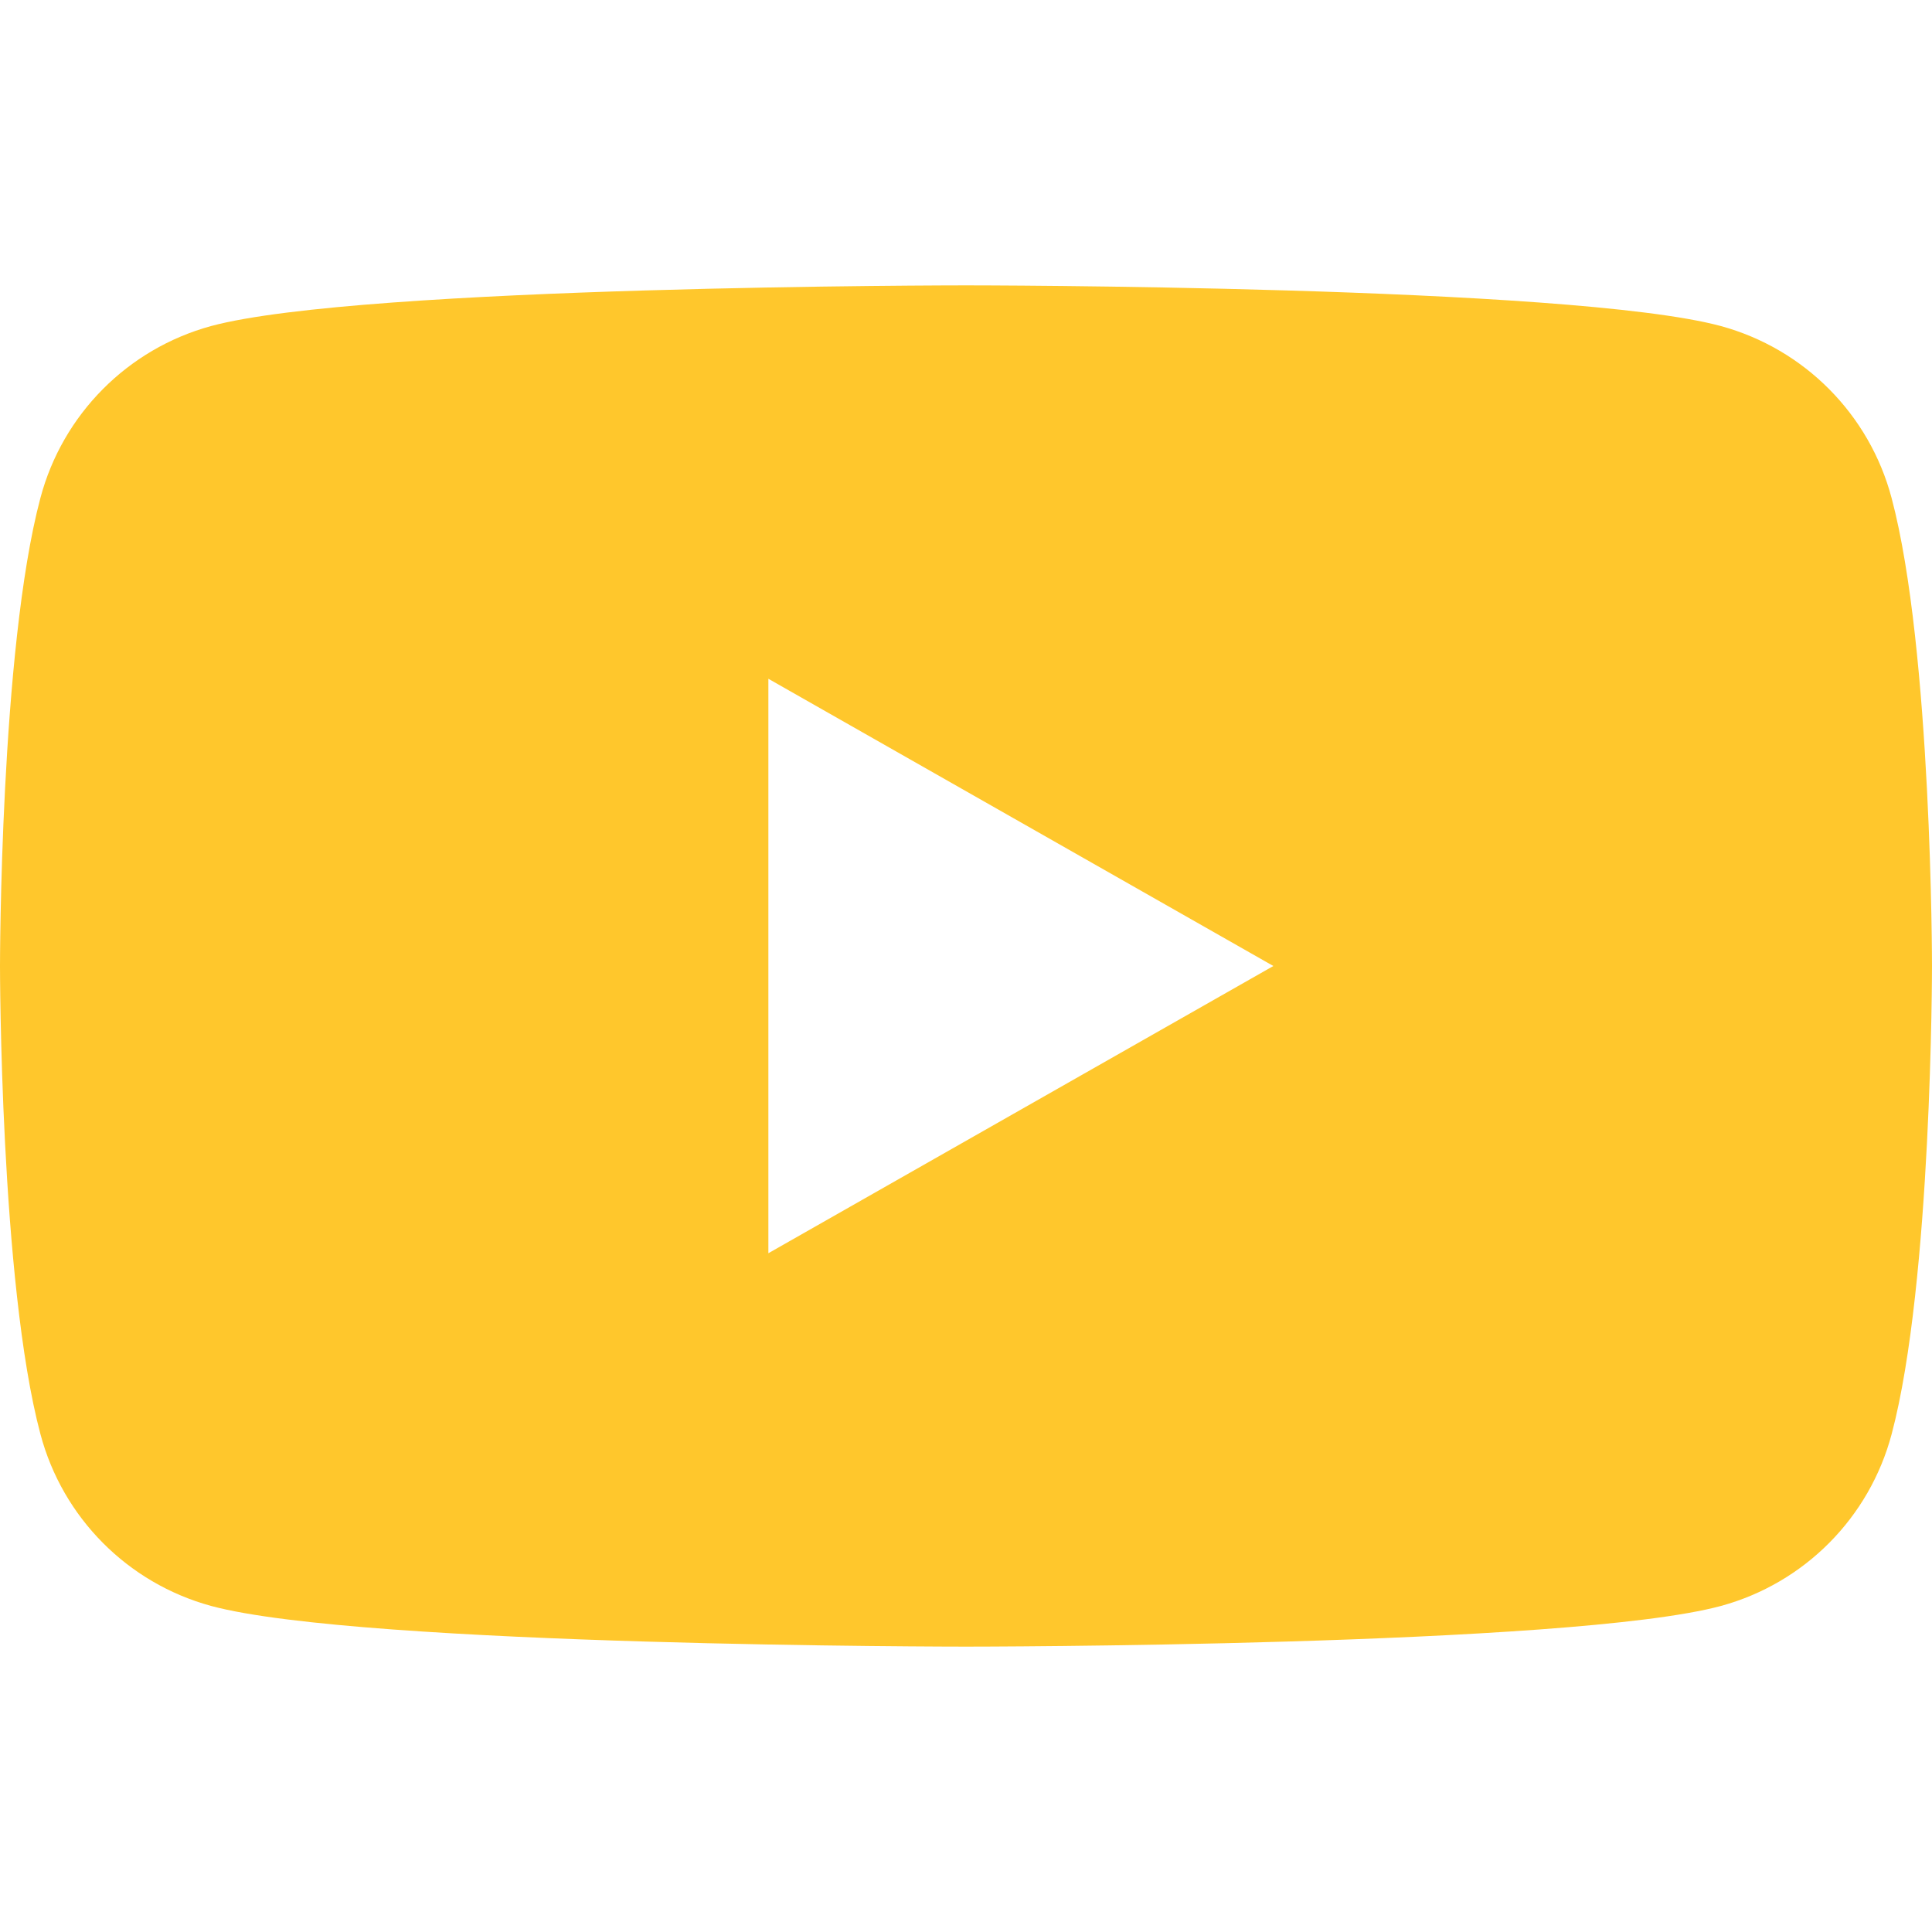
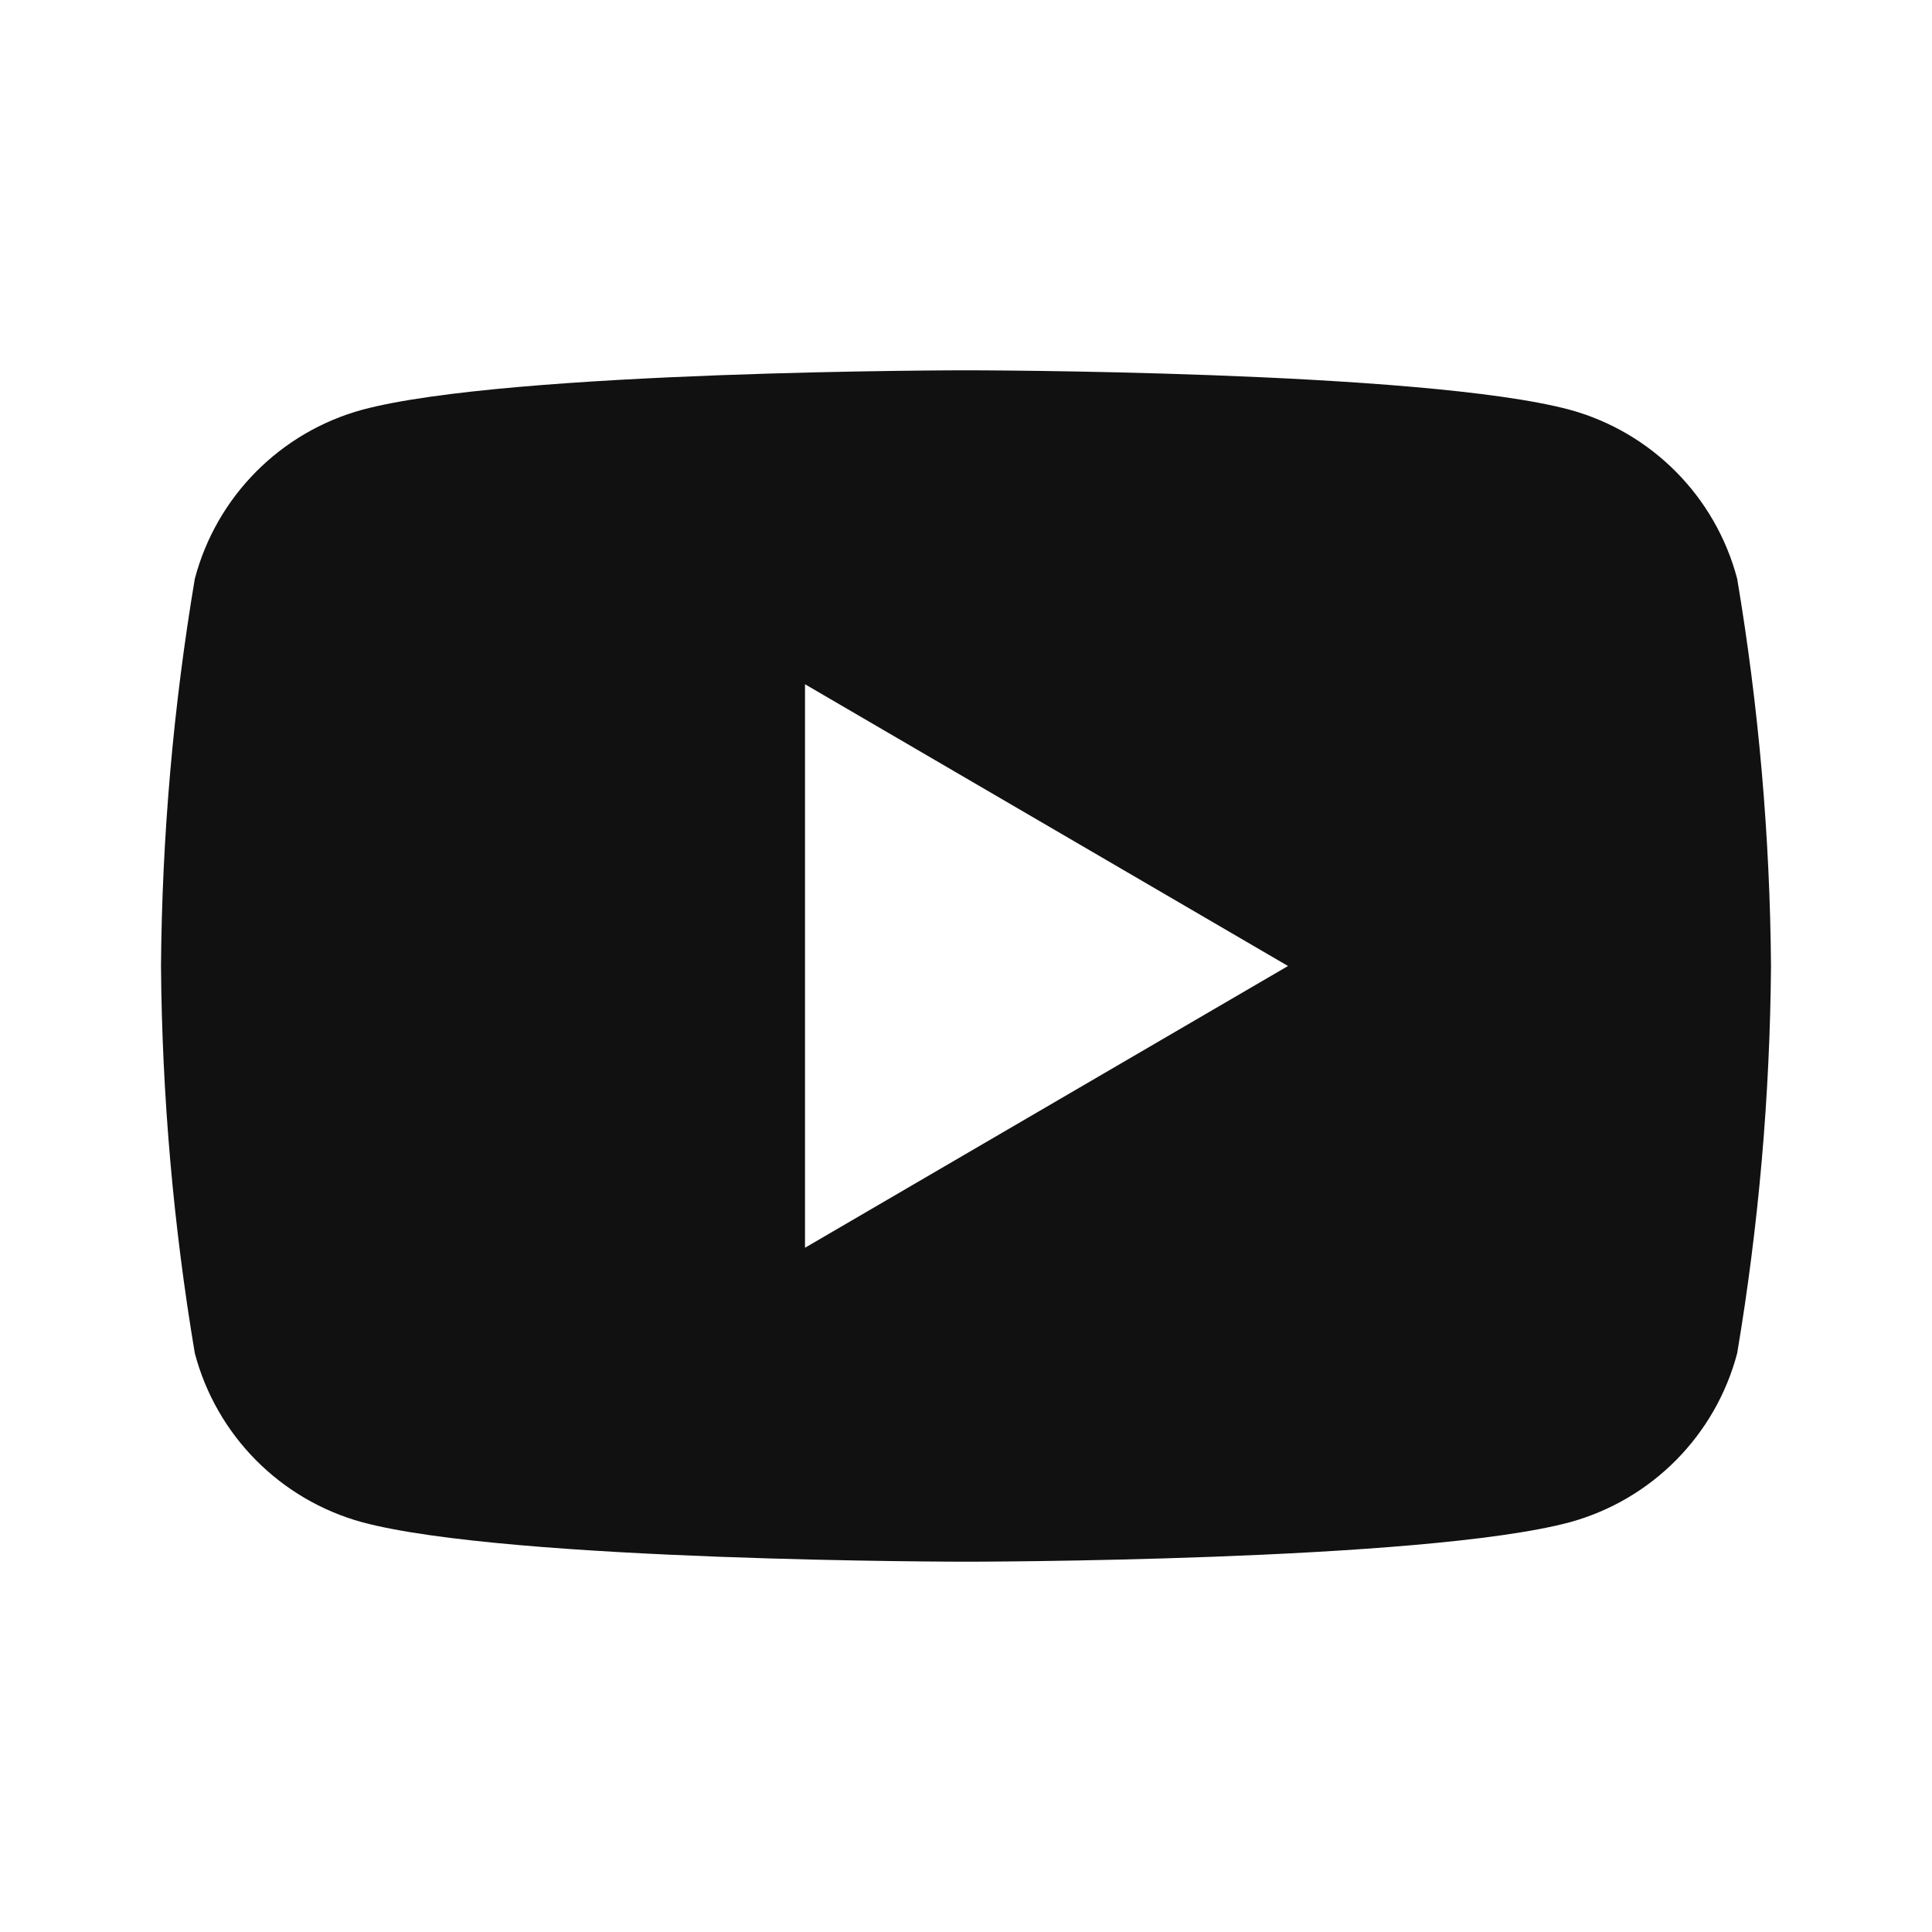
- <svg xmlns="http://www.w3.org/2000/svg" fill="#FFC72C" role="img" viewBox="0 0 24 24">
-   <path d="M23.498 6.186a3.016 3.016 0 0 0-2.122-2.136C19.505 3.545 12 3.545 12 3.545s-7.505 0-9.377.505A3.017 3.017 0 0 0 .502 6.186C0 8.07 0 12 0 12s0 3.93.502 5.814a3.016 3.016 0 0 0 2.122 2.136c1.871.505 9.376.505 9.376.505s7.505 0 9.377-.505a3.015 3.015 0 0 0 2.122-2.136C24 15.93 24 12 24 12s0-3.93-.502-5.814zM9.545 15.568V8.432L15.818 12l-6.273 3.568z" />
+ <svg xmlns="http://www.w3.org/2000/svg" viewBox="0 0 24 24" role="img" aria-labelledby="youtubeTitle">
+   <path fill="#111111" d="M21.58 7.19a2.96 2.96 0 0 0-2.08-2.1C17.67 4.6 12 4.6 12 4.6s-5.67 0-7.5.49a2.96 2.96 0 0 0-2.08 2.1A30.5 30.5 0 0 0 2 12a30.5 30.5 0 0 0 .42 4.81 2.96 2.96 0 0 0 2.08 2.1c1.83.49 7.5.49 7.5.49s5.67 0 7.5-.49a2.96 2.96 0 0 0 2.08-2.1A30.5 30.5 0 0 0 22 12a30.5 30.5 0 0 0-.42-4.81ZM10 15.5v-7l6 3.5-6 3.5Z" />
</svg>
